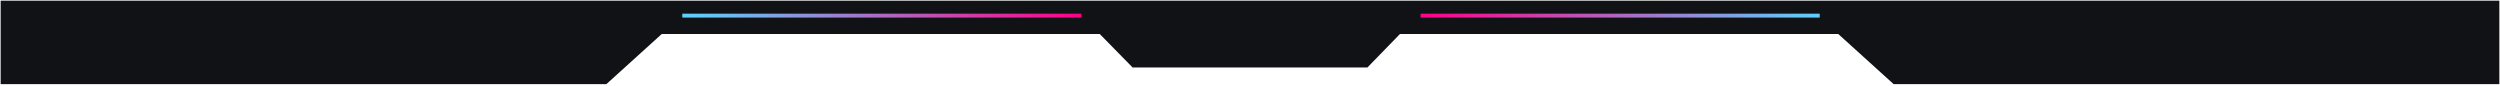
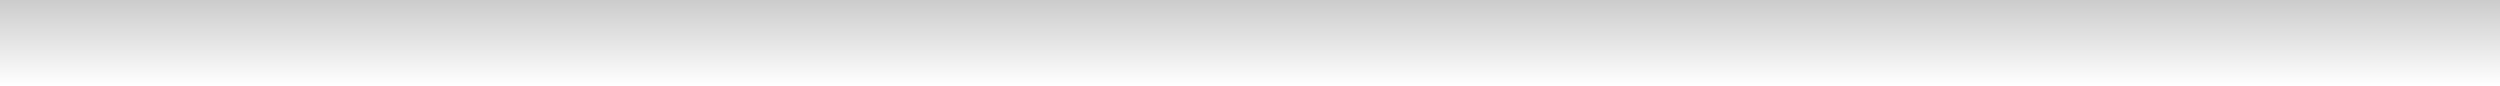
<svg xmlns="http://www.w3.org/2000/svg" width="1920" height="66" viewBox="0 0 1920 66" fill="none">
-   <path d="M1411.93 26.249L1411.78 26.12H1411.59H1075.38H1075.17L1075.02 26.271L1050.2 51.79H869.8L844.767 26.27L844.62 26.12H844.41H508.41H508.217L508.074 26.249L465.677 64.62H0.5V0.5H1919.5V64.62H1454.32L1411.93 26.249Z" fill="#101216" />
-   <path class="anima" d="M524 12H830.53" stroke="url(#paint0_linear)" stroke-width="3" stroke-miterlimit="10" />
-   <path class="anima" d="M1091 12H1397.54" stroke="url(#paint1_linear)" stroke-width="3" stroke-miterlimit="10" />
+   <rect width="1920" height="66" fill="url(#paint0_linear)" />
  <defs>
-     <style>
-     @keyframes heelo {
-         0% {
-            opacity: 0%;
-         }
- 
-         50% {
-             opacity: 100%;
-         }
- 
-         100% {
-             opacity: 0%;
-         }
-     }
-     .anima{
-         animation: heelo 2s linear infinite;
-     }
- </style>
-     <linearGradient id="paint0_linear" x1="524" y1="12" x2="831" y2="12" gradientUnits="userSpaceOnUse">
-       <stop stop-color="#5AD3FF" />
-       <stop offset="1" stop-color="#FF0186" />
-     </linearGradient>
-     <linearGradient id="paint1_linear" x1="1091" y1="12" x2="1403" y2="12" gradientUnits="userSpaceOnUse">
-       <stop stop-color="#FF0186" />
-       <stop offset="1" stop-color="#5AD3FF" />
+     <linearGradient id="paint0_linear" x1="960" y1="0" x2="960" y2="66" gradientUnits="userSpaceOnUse">
+       <stop stop-opacity="0.2" />
+       <stop offset="1" stop-opacity="0" />
    </linearGradient>
  </defs>
</svg>
